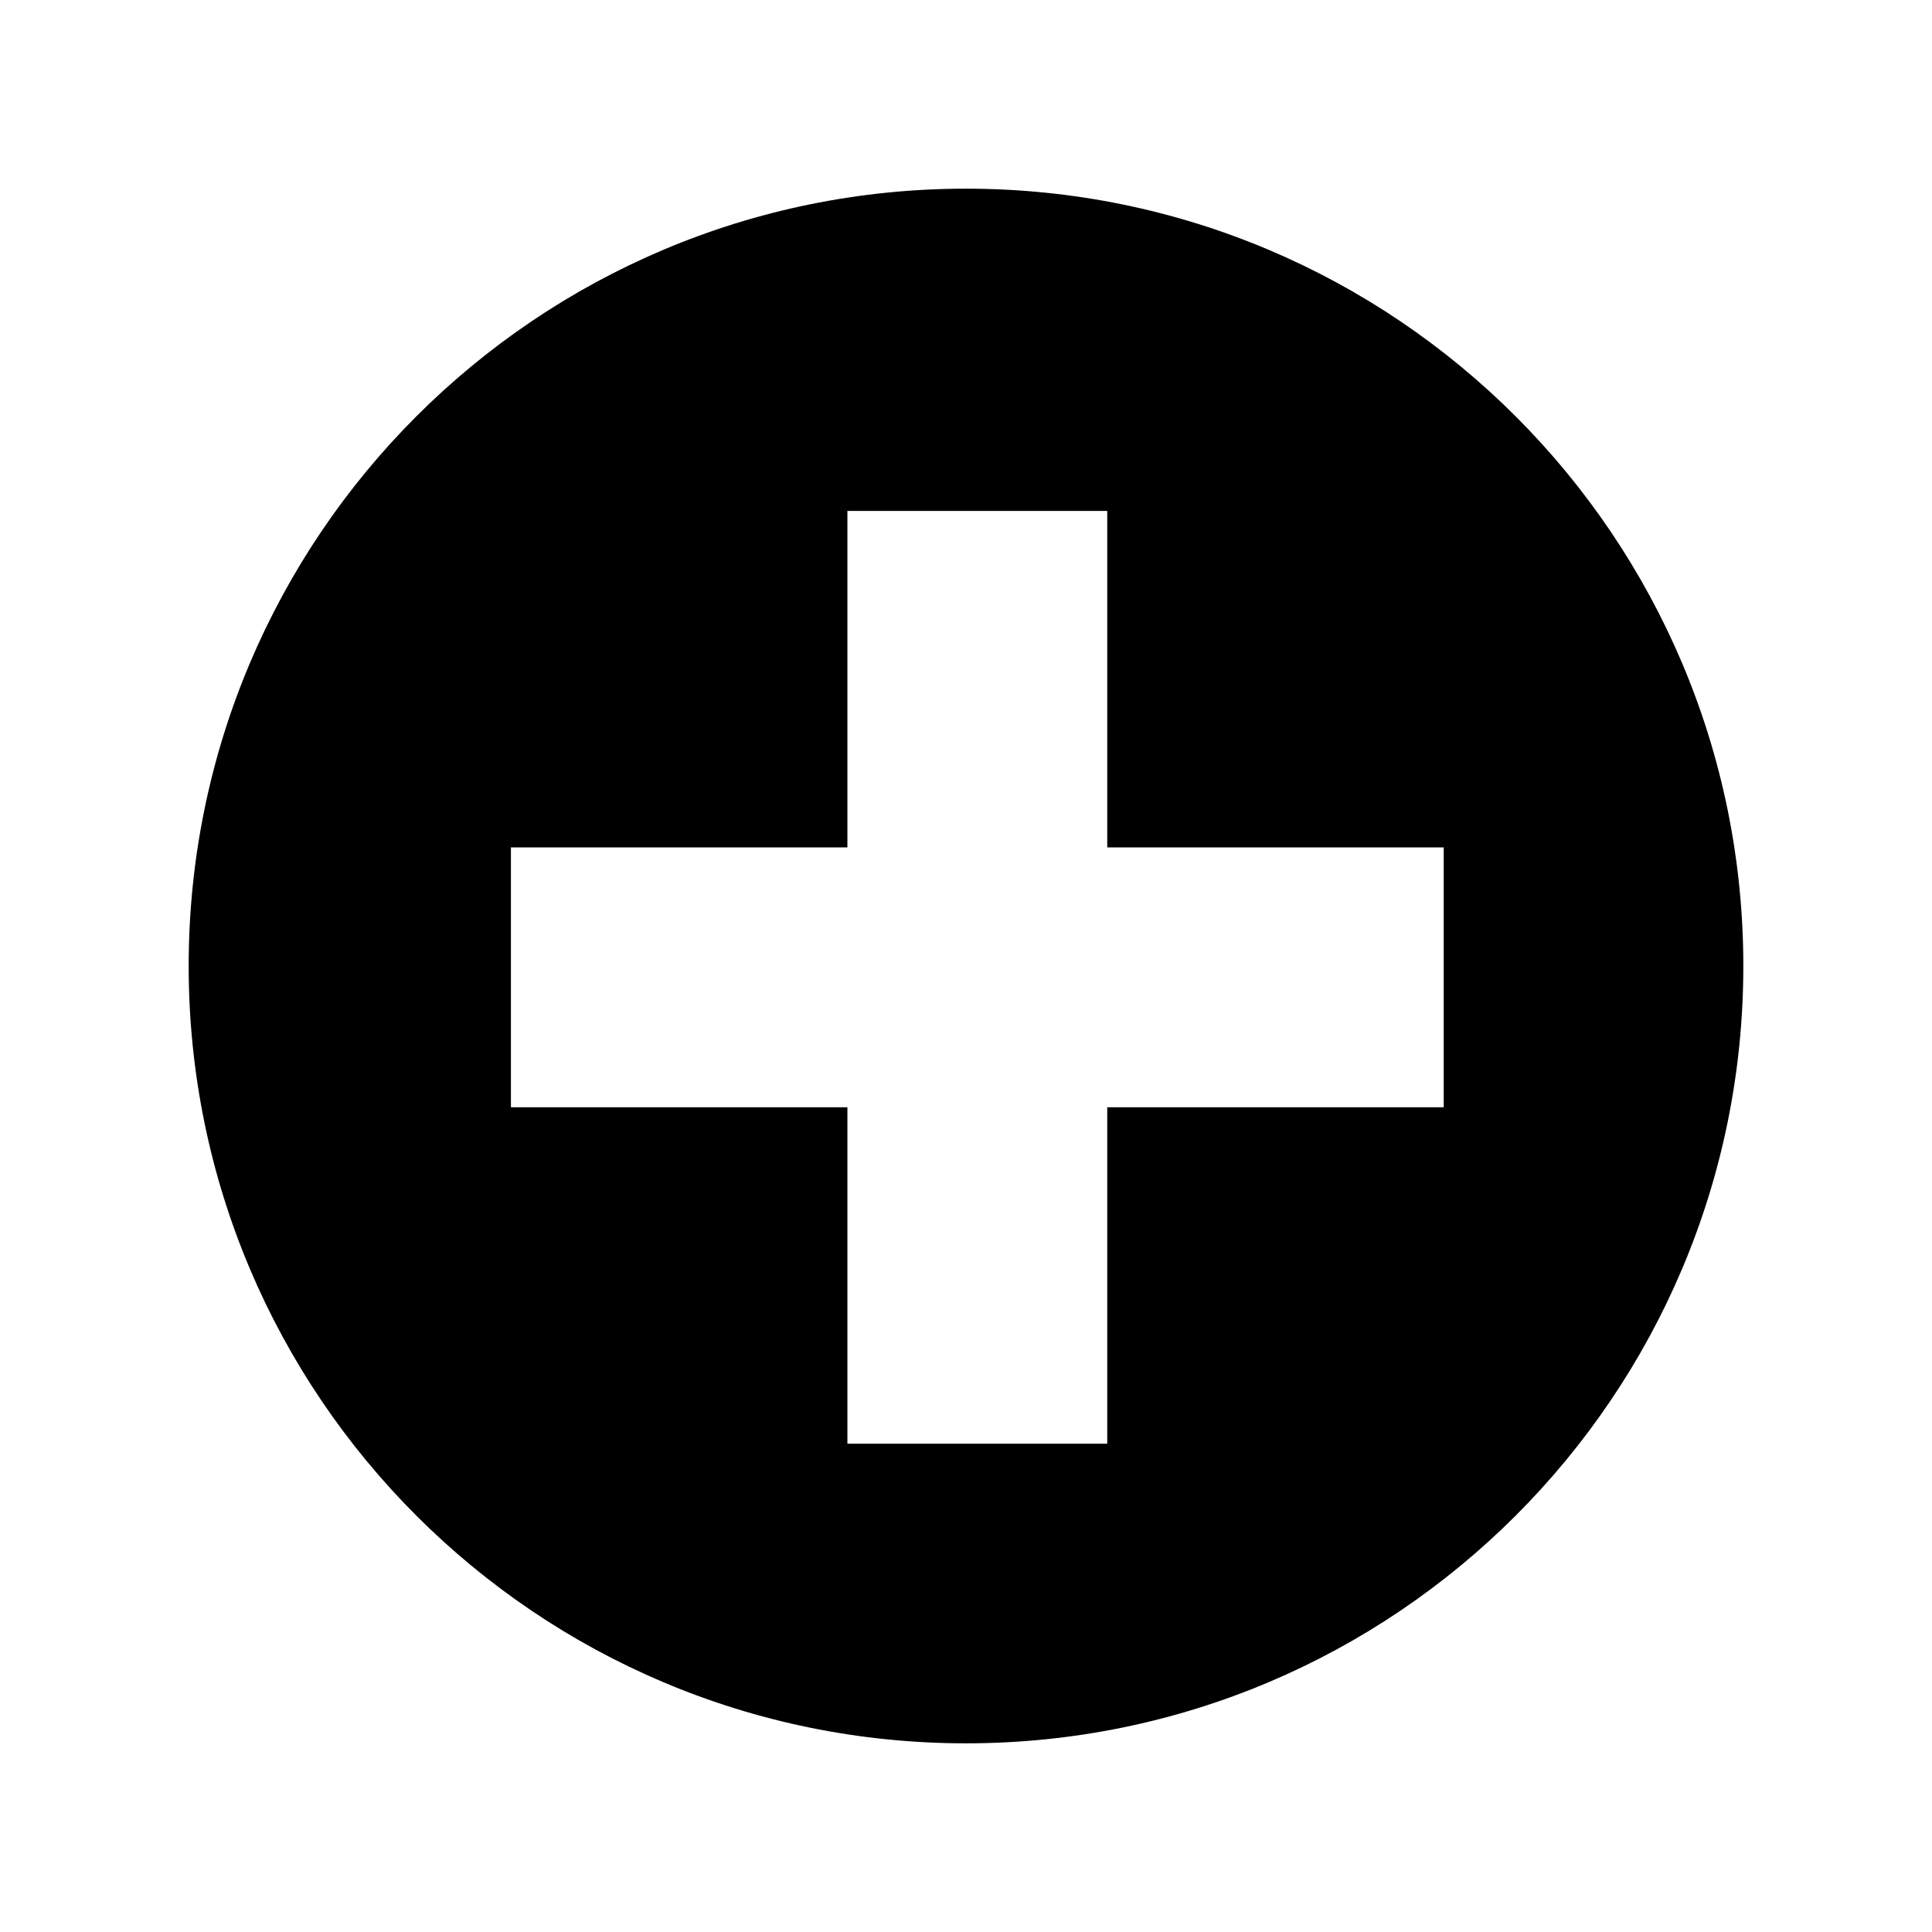
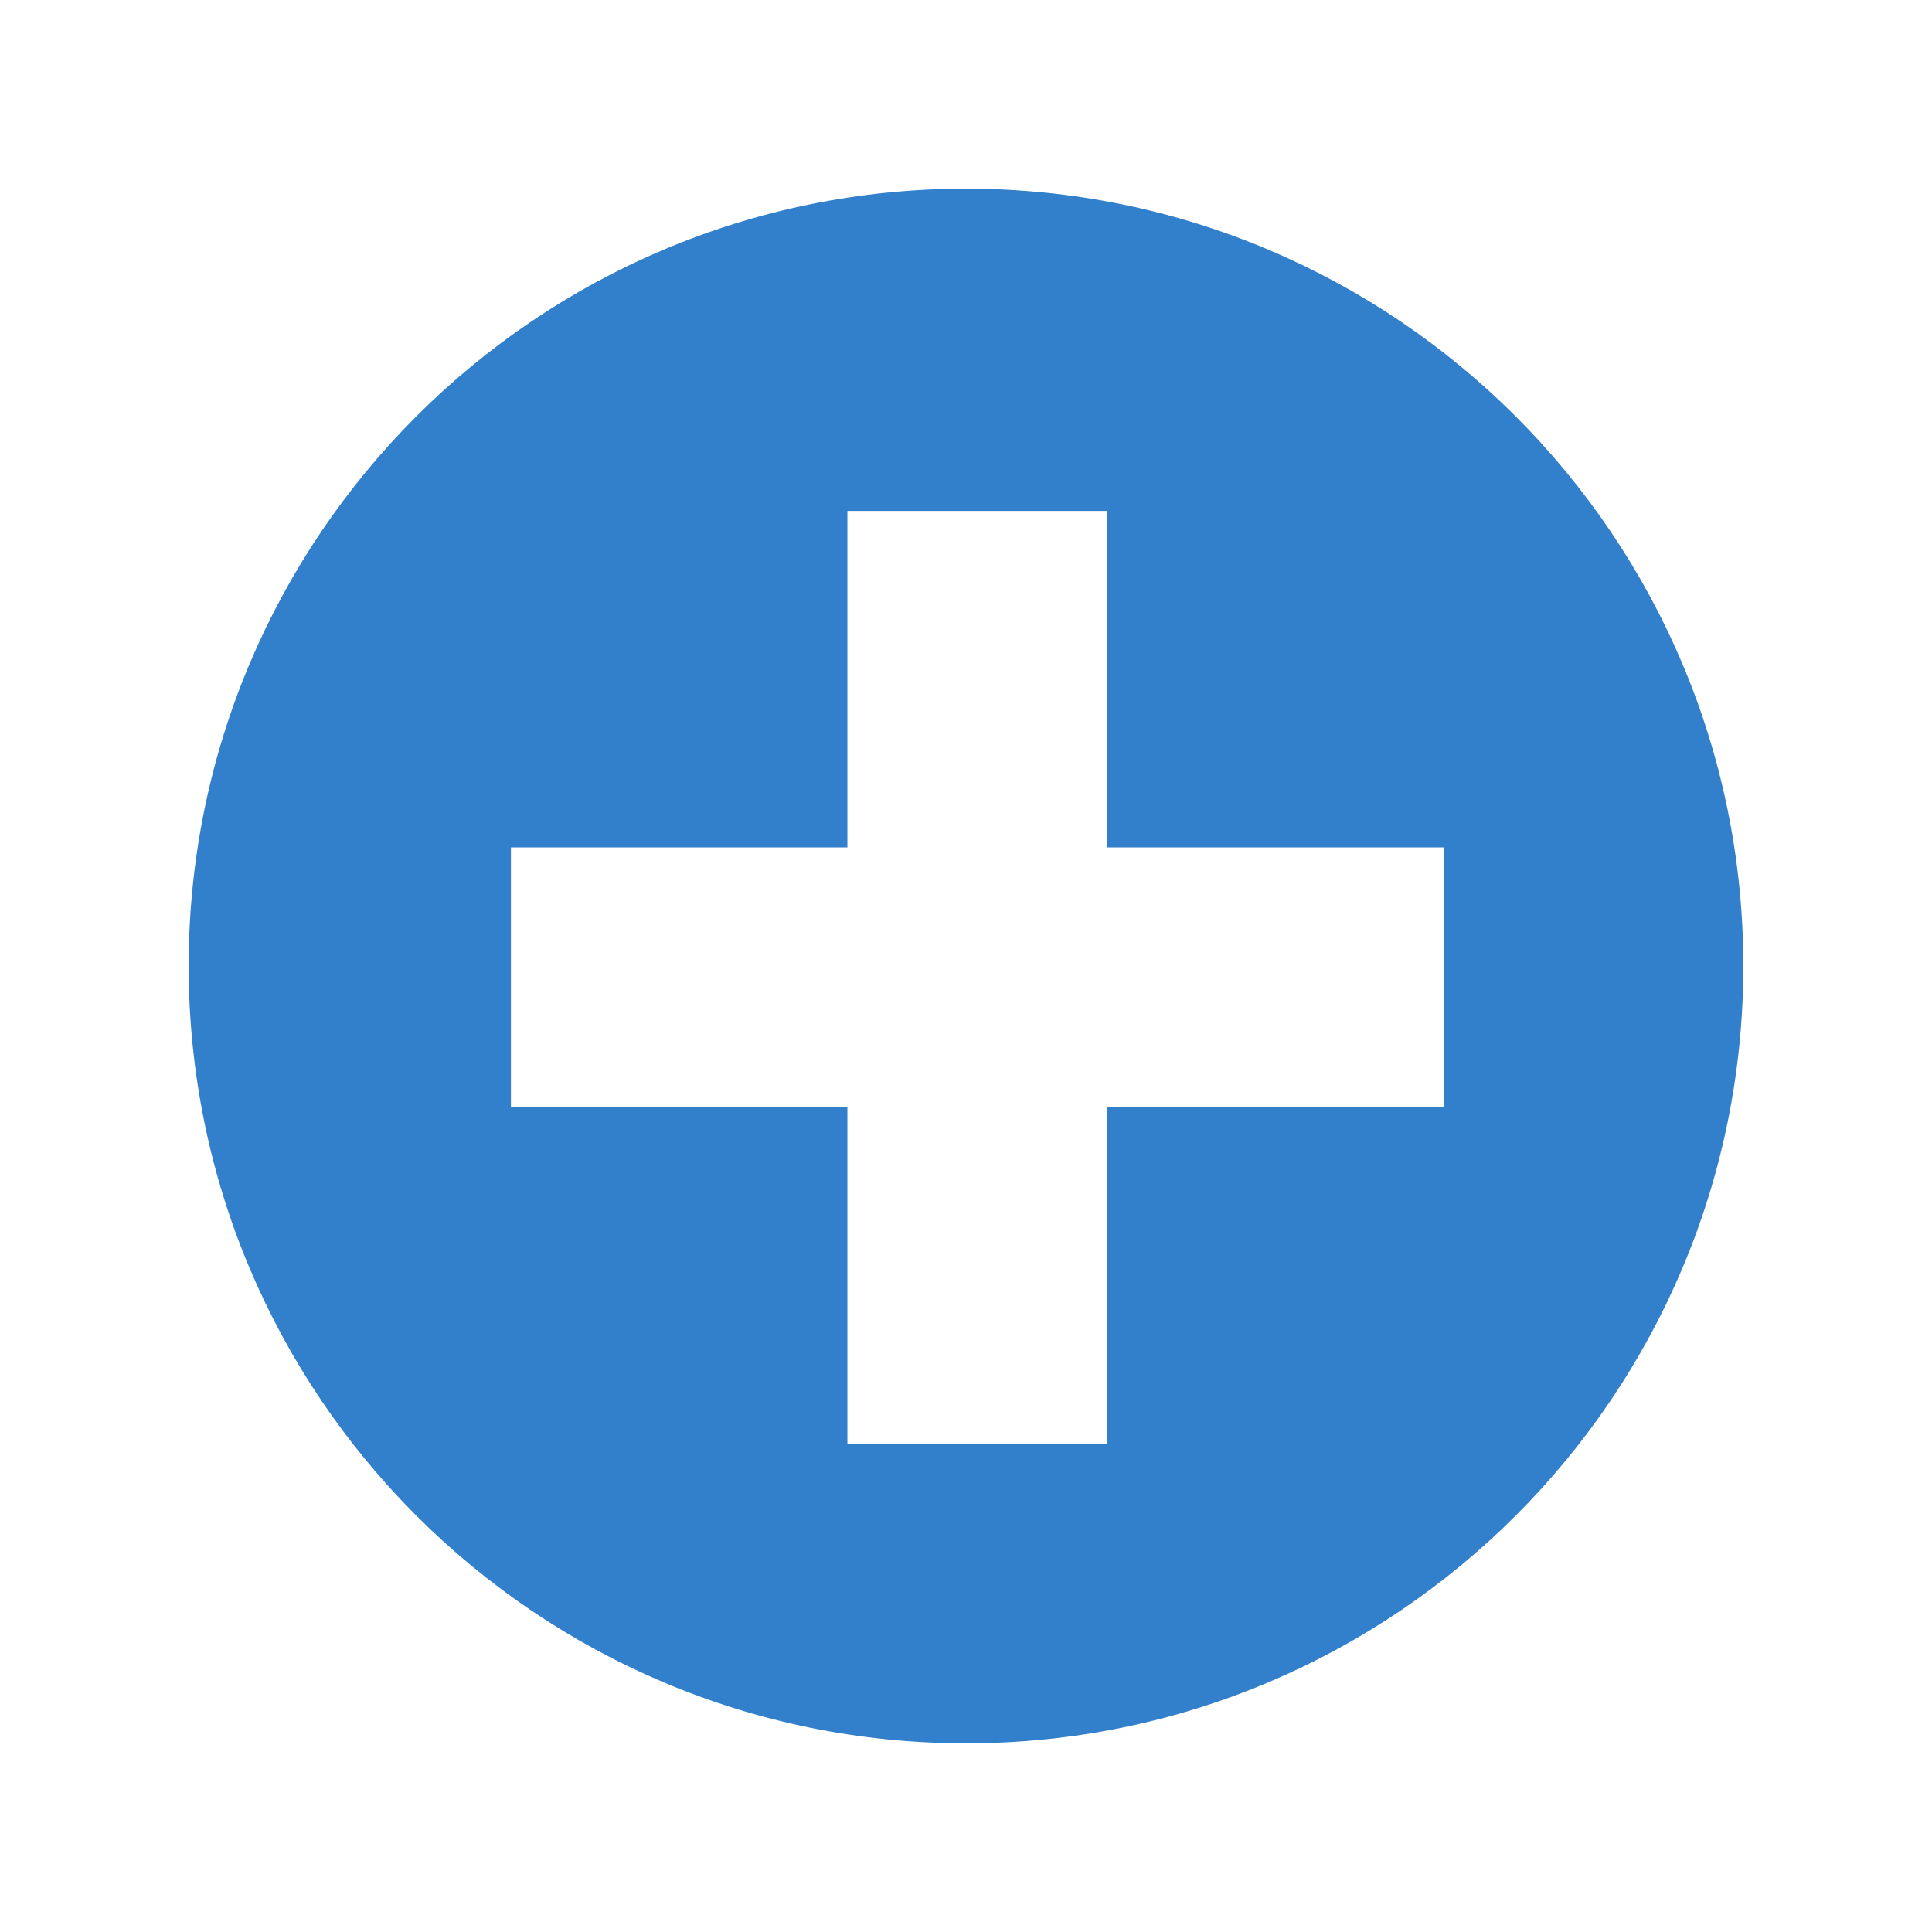
- <svg xmlns="http://www.w3.org/2000/svg" version="1.1" x="0px" y="0px" width="512px" height="512px" viewBox="0 0 512 512" enable-background="new 0 0 512 512" xml:space="preserve">
-   <path id="plus-4-icon" d="M256,50C142.229,50,50,142.229,50,256s92.229,206,206,206s206-92.229,206-206S369.771,50,256,50z    M382.601,293.432h-89.17V382.6h-68.861v-89.168h-89.17v-68.862h89.17V135.4h68.861v89.169h89.17V293.432z" />
+ <svg xmlns="http://www.w3.org/2000/svg" version="1.1" x="0px" y="0px" width="512px" height="512px" viewBox="0 0 512 512" enable-background="new 0 0 512 512" xml:space="preserve" id="svg4097">
+   <defs id="defs4102" />
+   <path id="plus-4-icon" d="M256,50C142.229,50,50,142.229,50,256s92.229,206,206,206s206-92.229,206-206S369.771,50,256,50z    M382.601,293.432h-89.17V382.6h-68.861v-89.168h-89.17v-68.862h89.17V135.4h68.861v89.169h89.17V293.432z" style="fill:#327fcb;fill-opacity:1" />
</svg>
